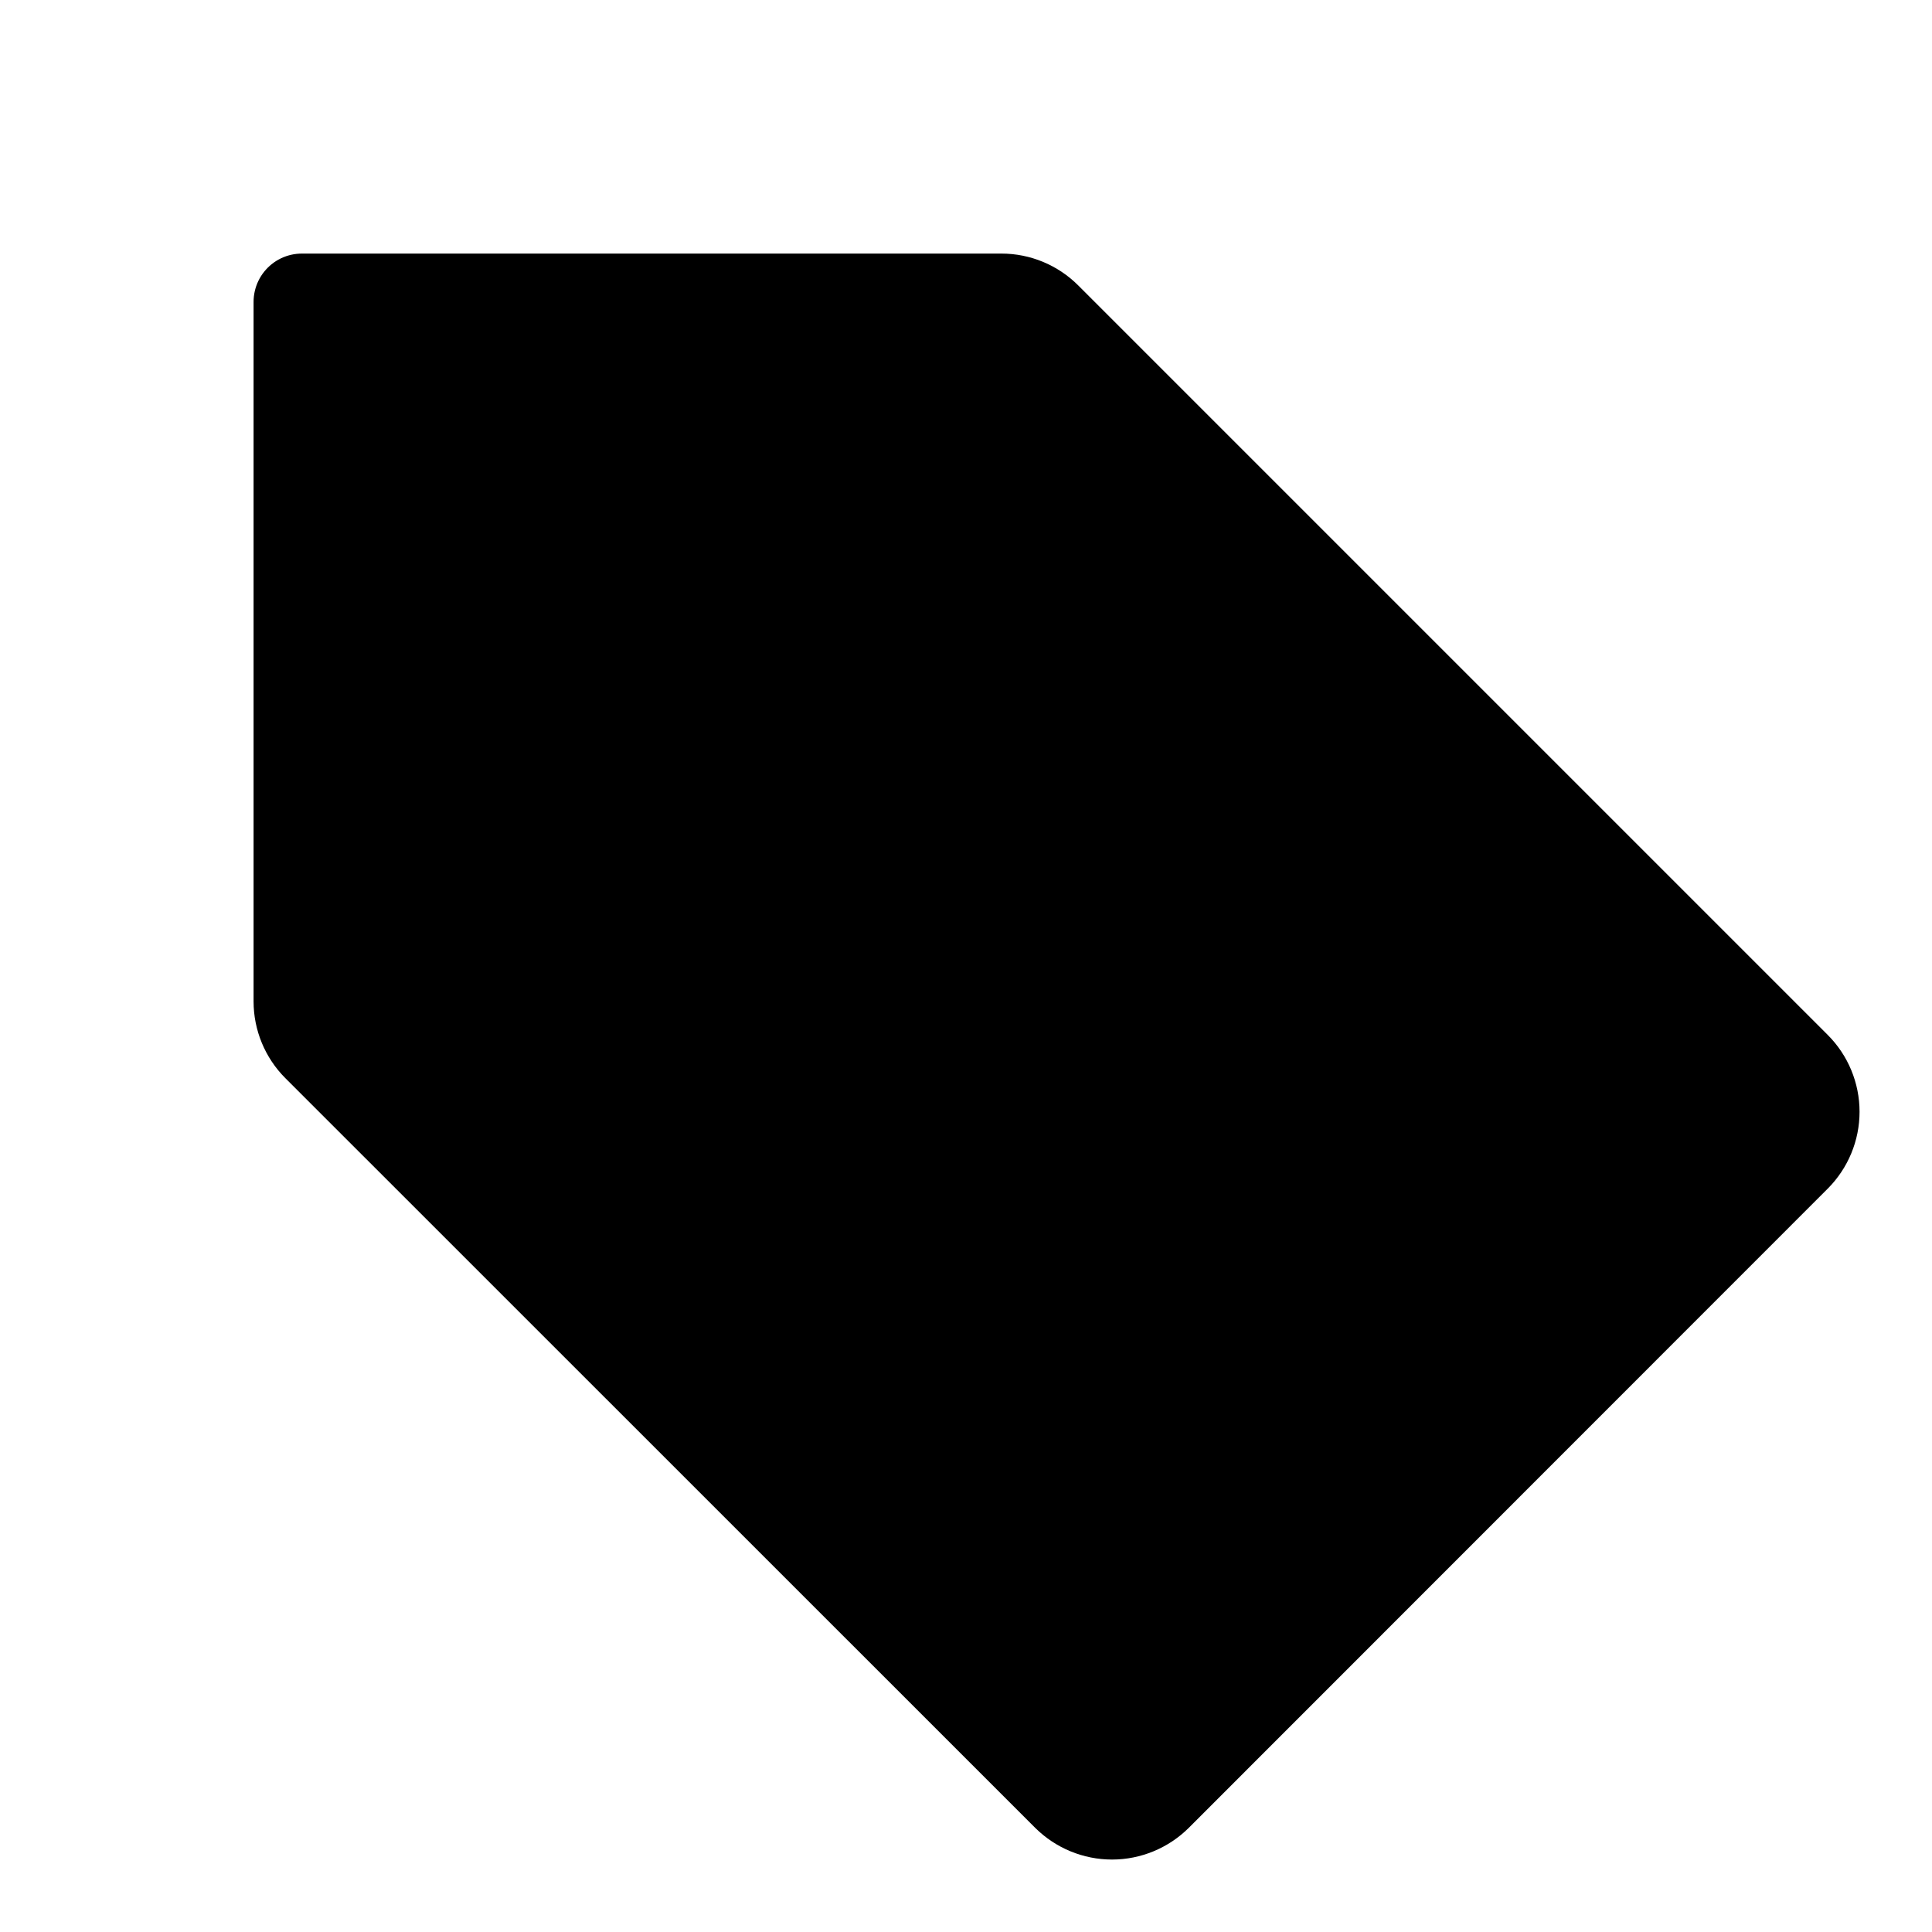
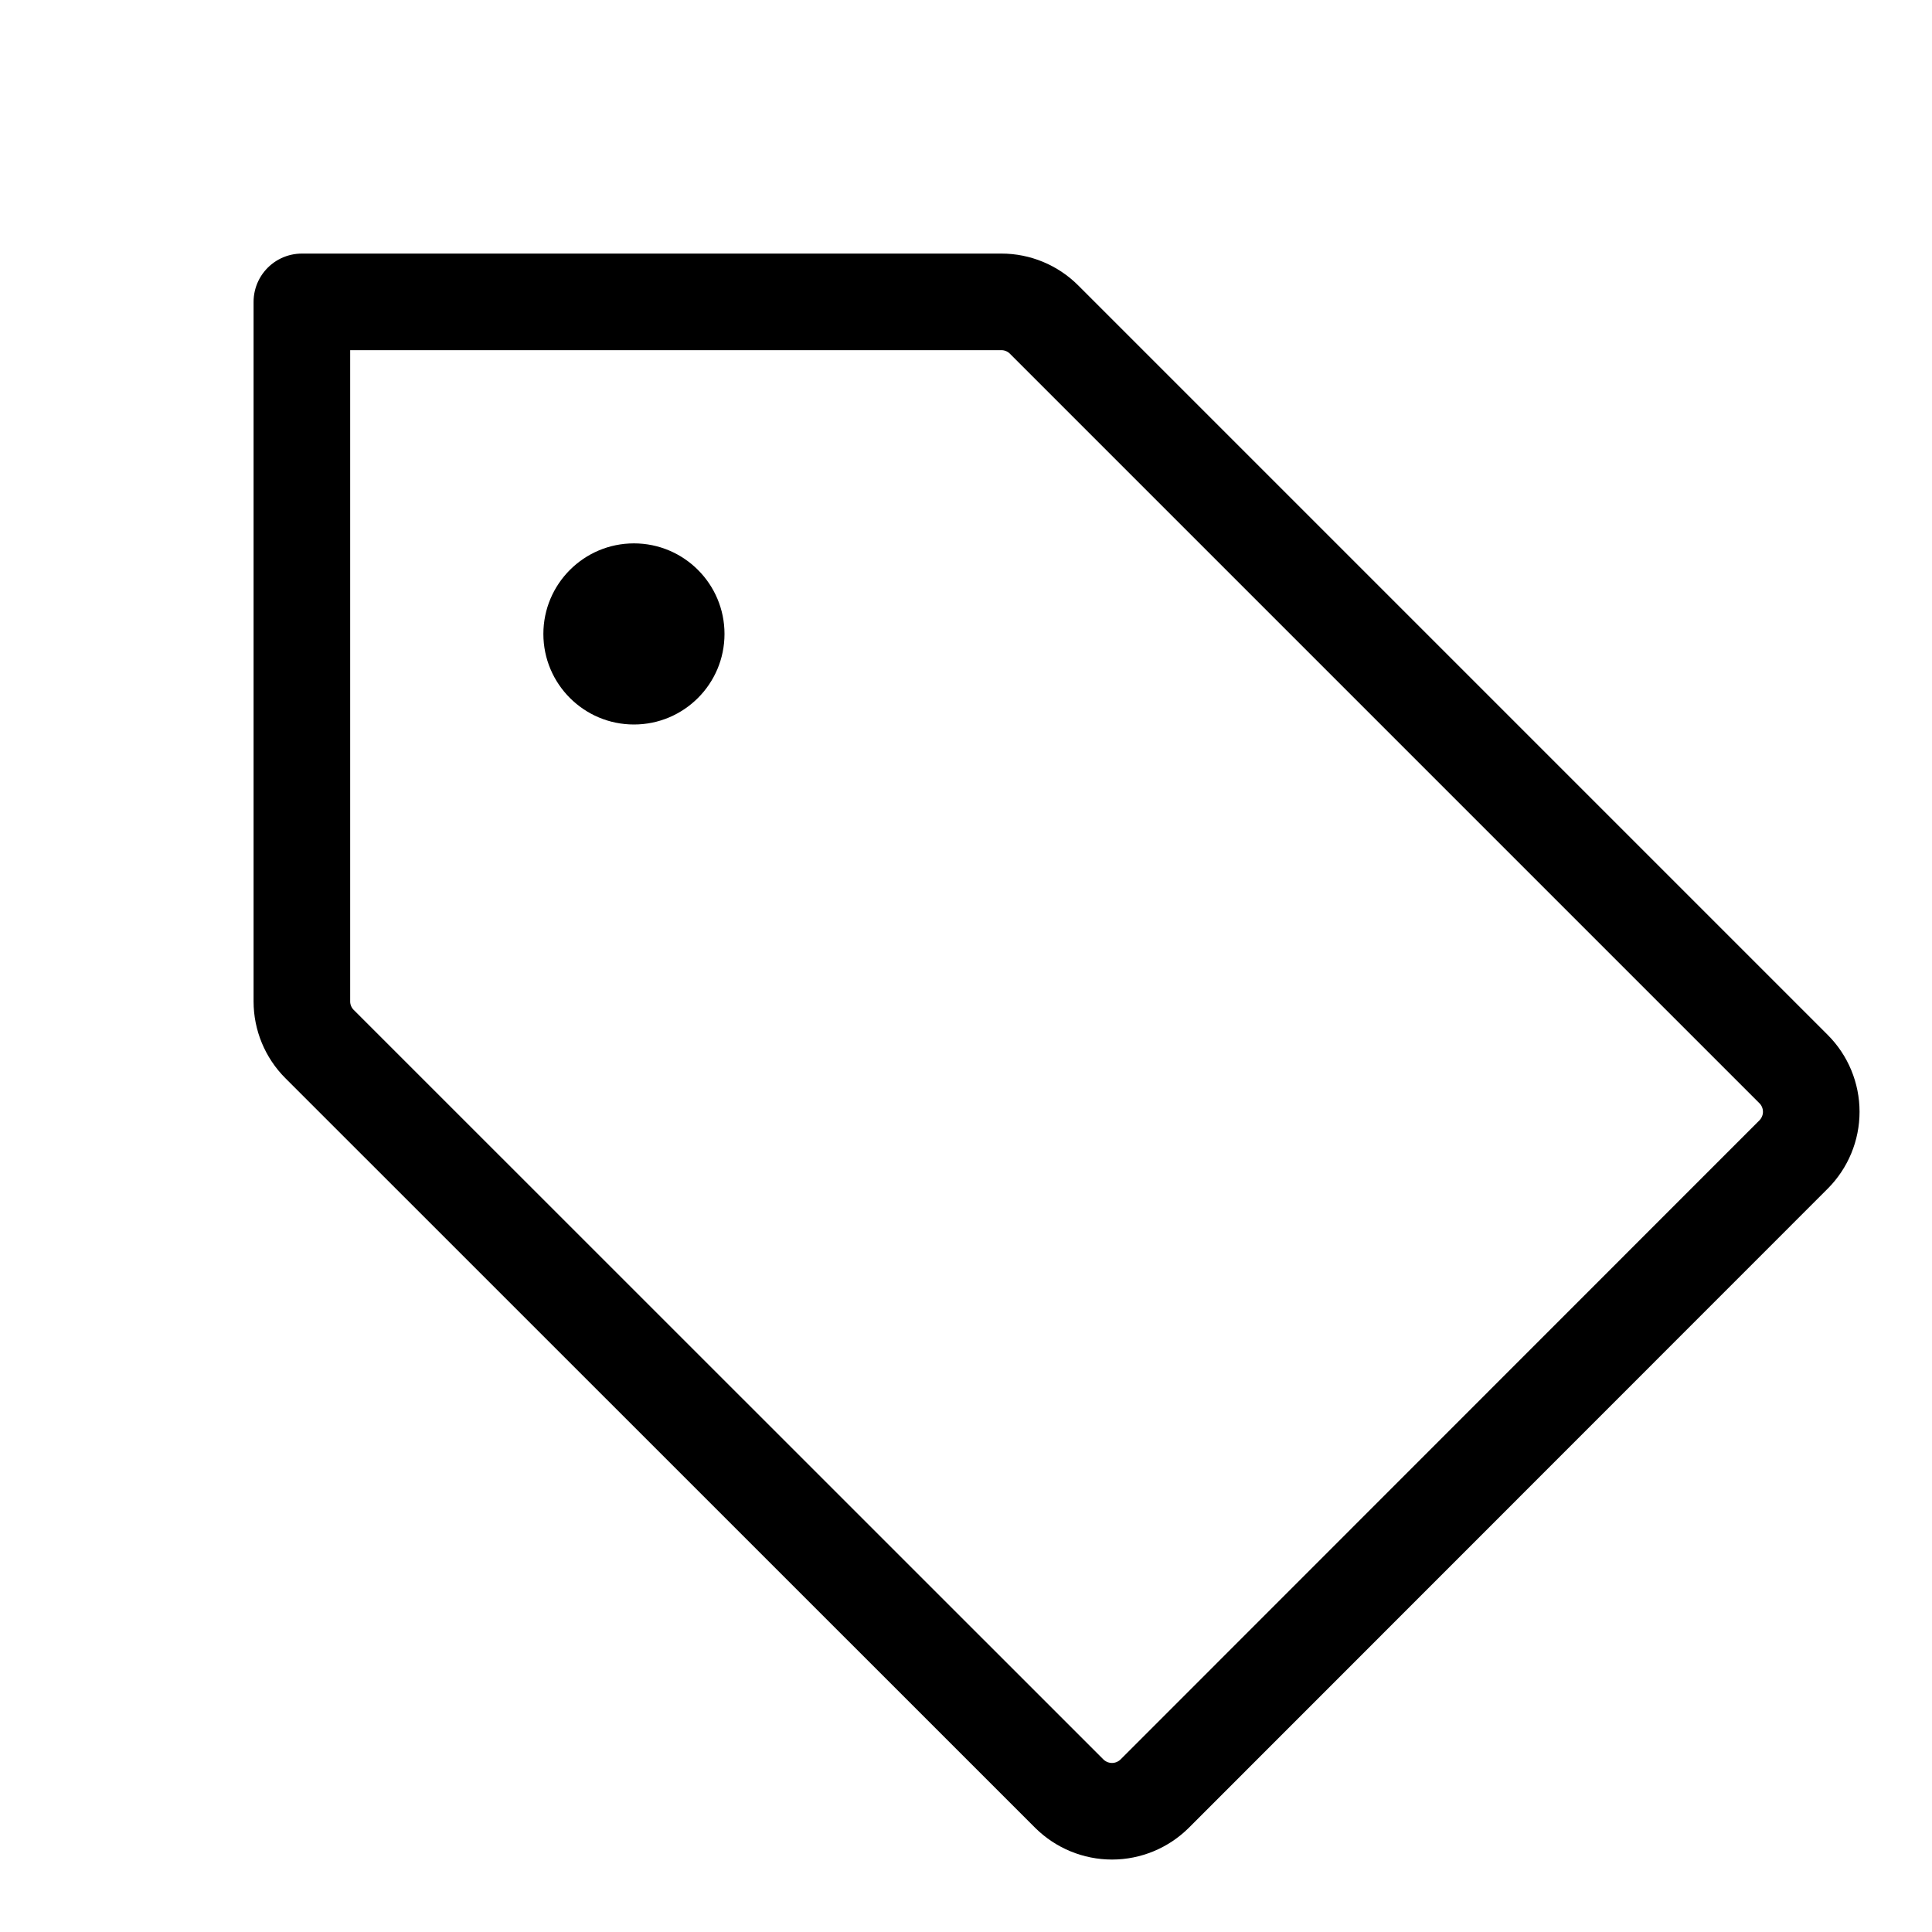
- <svg xmlns="http://www.w3.org/2000/svg" width="24" height="24" viewBox="0 0 24 24">
+ <svg xmlns="http://www.w3.org/2000/svg" width="24" height="24" viewBox="0 0 24 24" fill="none">
  <g clip-path="url(#clip0_2007_86368)">
    <path d="M3.969 12.969C3.829 12.829 3.75 12.638 3.75 12.44V3.75H12.44C12.638 3.75 12.829 3.829 12.969 3.969L22.281 13.281C22.421 13.421 22.5 13.612 22.5 13.811C22.5 14.01 22.421 14.2 22.281 14.341L14.344 22.281C14.203 22.421 14.012 22.5 13.814 22.5C13.615 22.5 13.424 22.421 13.283 22.281L3.969 12.969Z" stroke="currentColor" stroke-width="1.2" stroke-linecap="round" stroke-linejoin="round" />
    <path d="M7.875 9C8.496 9 9 8.496 9 7.875C9 7.254 8.496 6.75 7.875 6.75C7.254 6.75 6.75 7.254 6.75 7.875C6.75 8.496 7.254 9 7.875 9Z" fill="currentColor" />
  </g>
  <defs>
    <clipPath id="clip0_2007_86368">
      <rect width="24" height="24" />
    </clipPath>
  </defs>
</svg>
